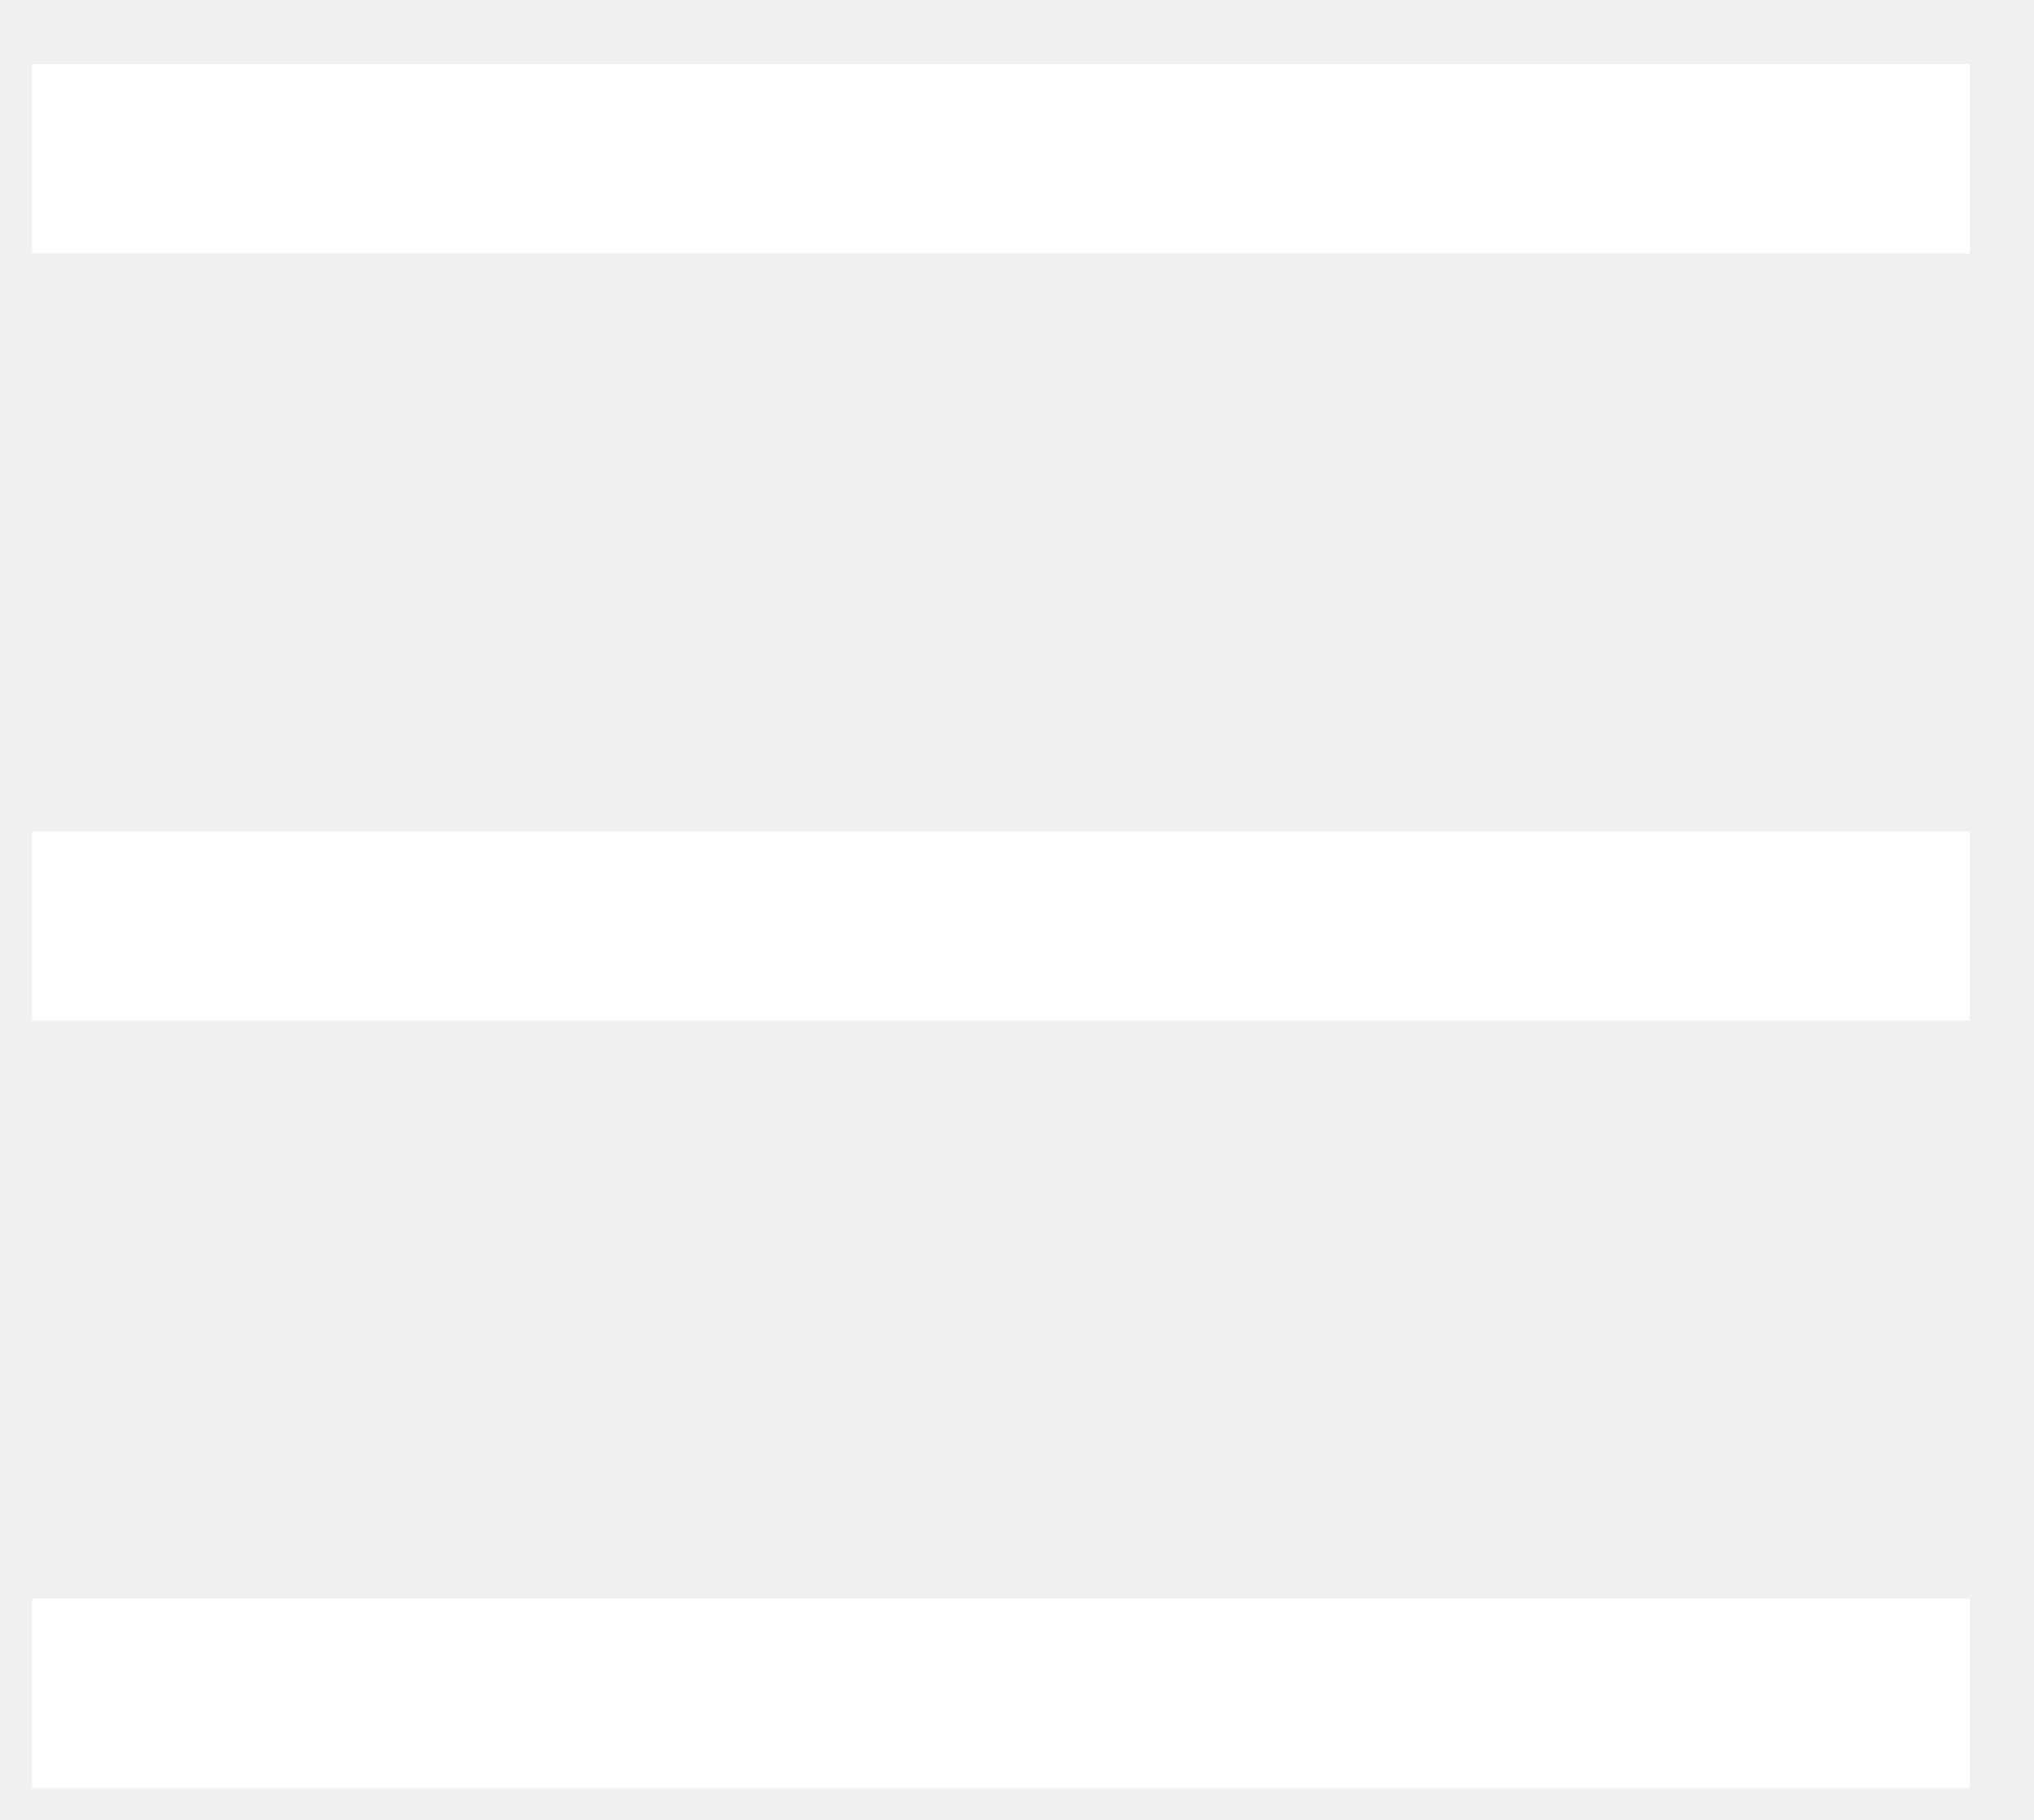
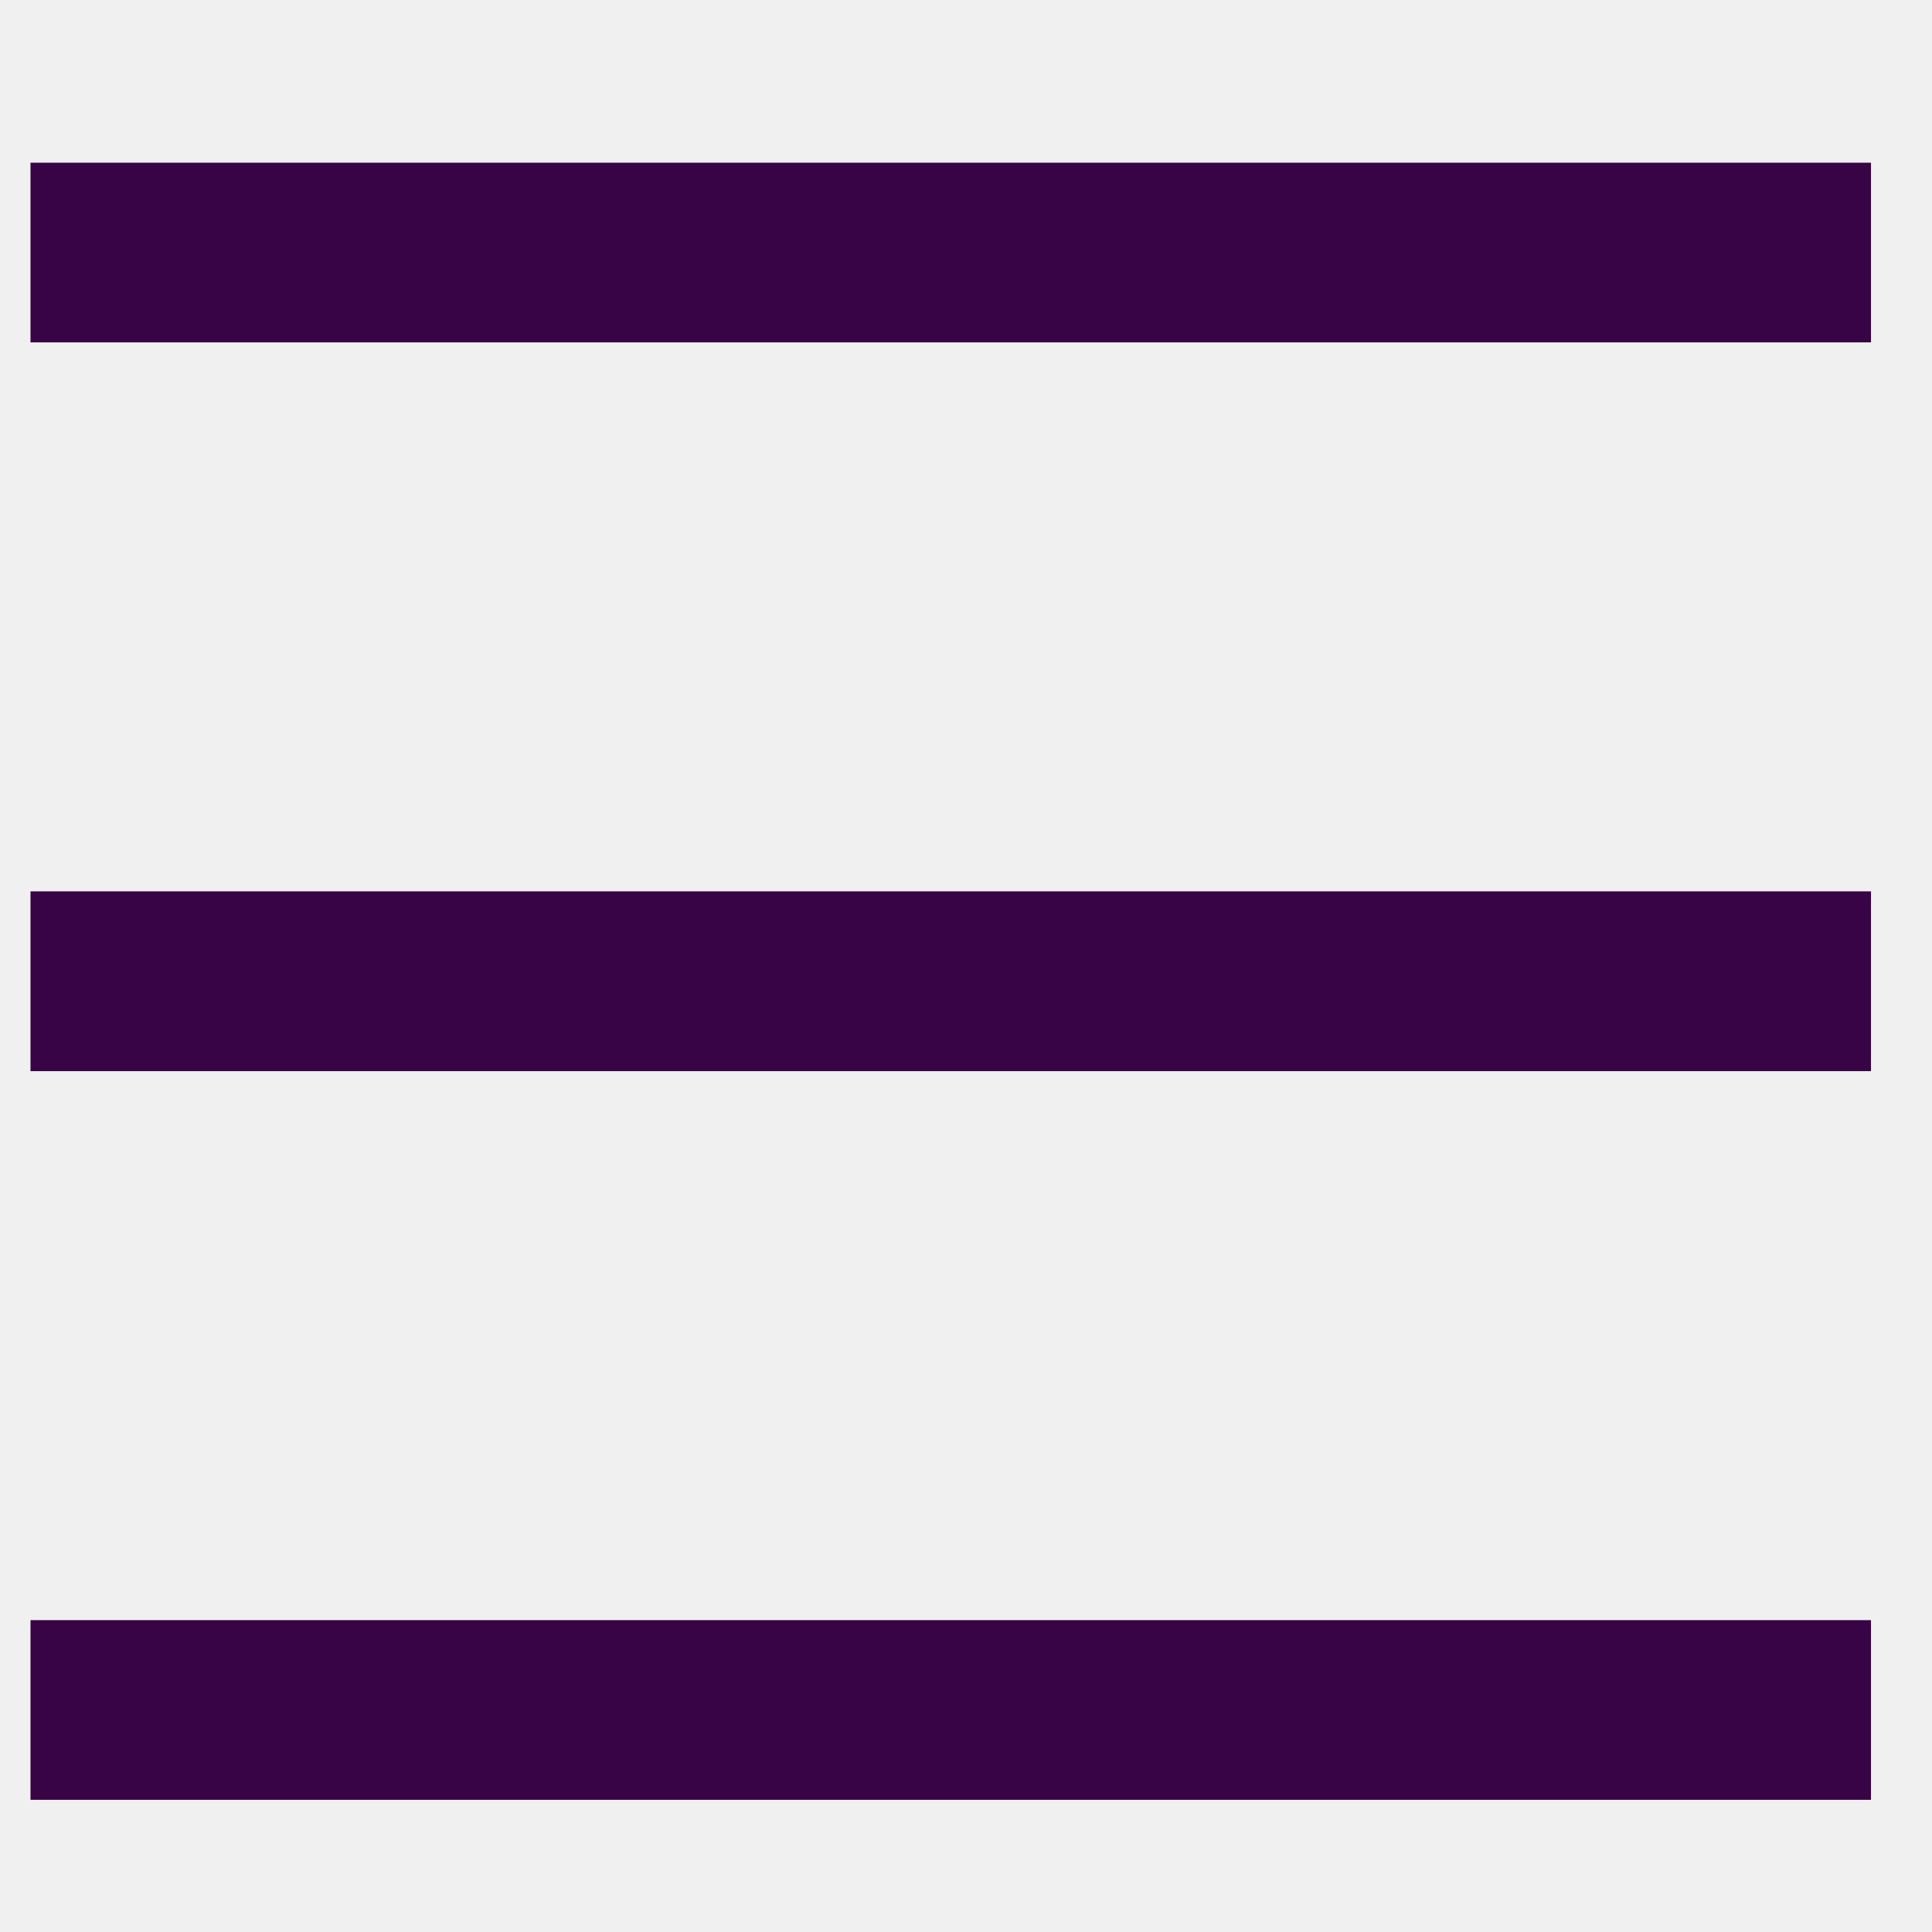
- <svg xmlns="http://www.w3.org/2000/svg" width="19" height="17" viewBox="0 0 19 17" fill="none">
-   <path d="M0.475 16.35V16.525H0.65H18.05H18.225V16.35V15.283V15.108H18.05H0.65H0.475V15.283V16.35ZM0.475 9.184V9.359H0.65H18.05H18.225V9.184V8.116V7.941H18.05H0.65H0.475V8.116V9.184ZM0.475 2.017V2.192H0.65H18.05H18.225V2.017V0.95V0.775H18.05H0.65H0.475V0.95V2.017Z" fill="white" stroke="white" stroke-width="0.35" />
+ <svg xmlns="http://www.w3.org/2000/svg" width="25" height="25" viewBox="0 0 19 17" fill="none">
+   <path d="M0.475 16.35V16.525H0.65H18.05H18.225V16.35V15.283V15.108H18.05H0.65H0.475V15.283V16.35ZM0.475 9.184V9.359H0.65H18.05H18.225V9.184V8.116V7.941H18.05H0.65H0.475V8.116V9.184ZM0.475 2.017V2.192H0.65H18.05H18.225V2.017V0.95V0.775H18.05H0.65H0.475V0.95V2.017Z" fill="#380445" stroke="#380445" stroke-width="0.35" />
</svg>
